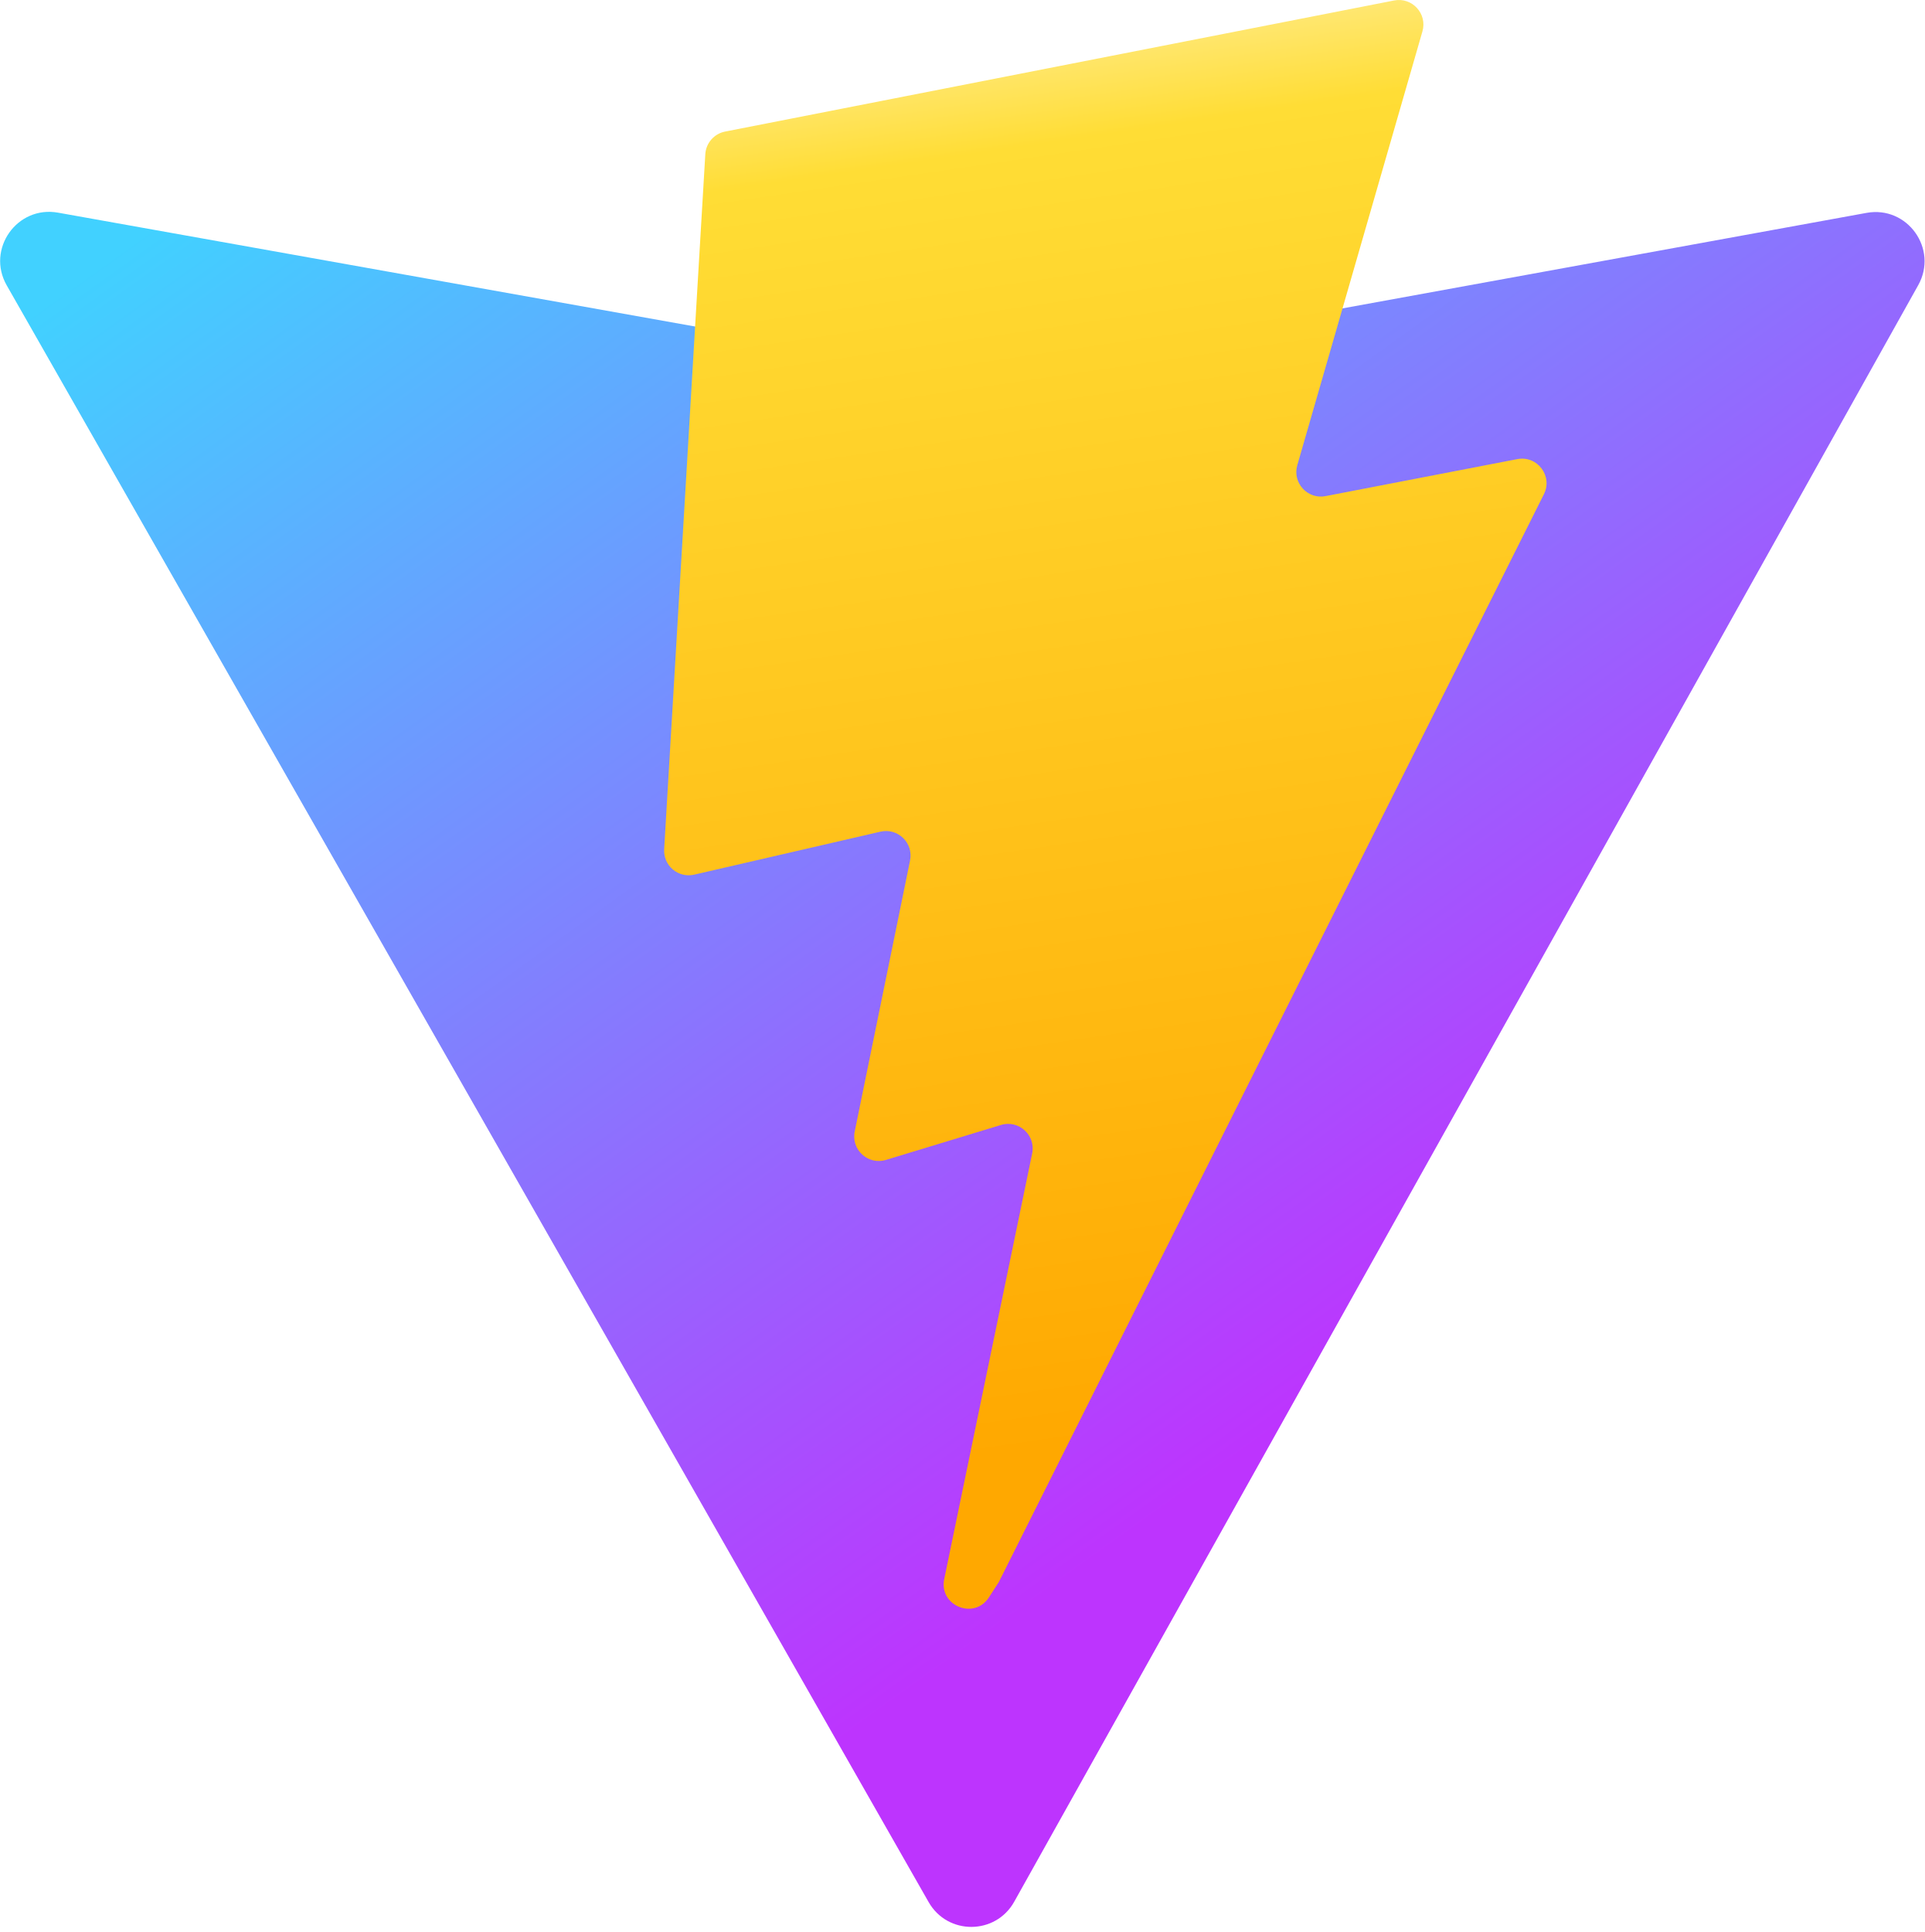
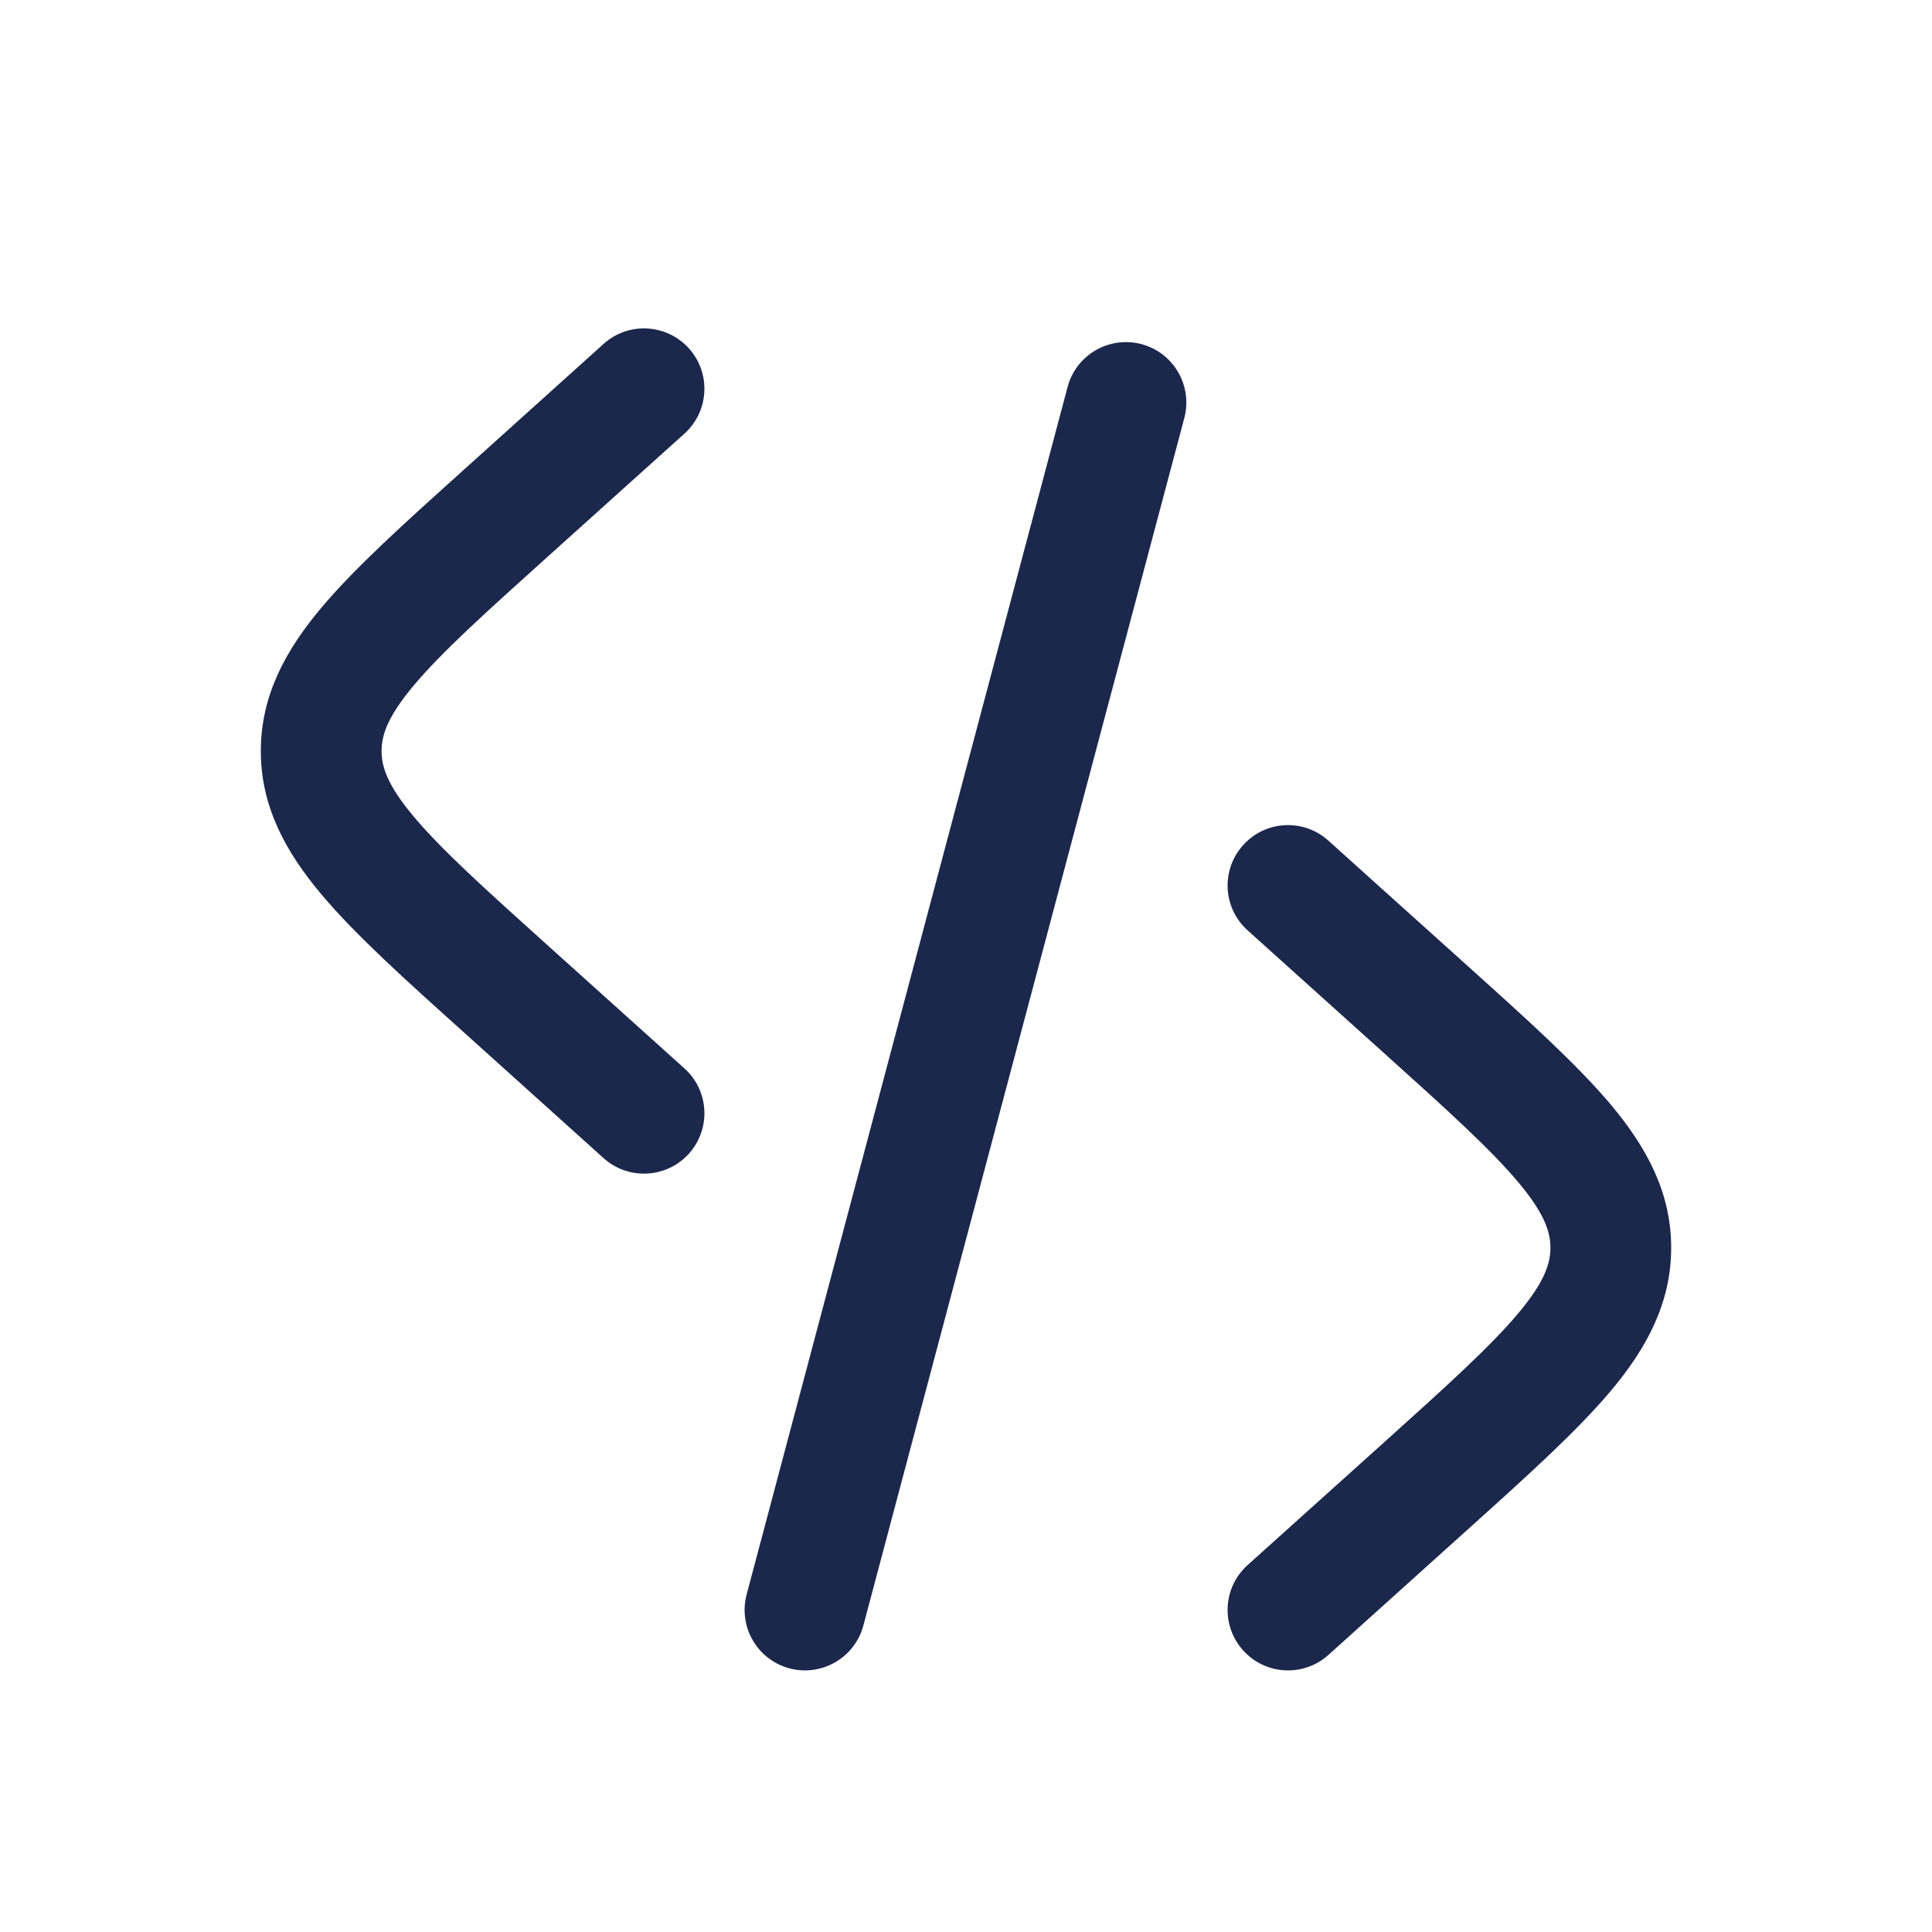
- <svg xmlns="http://www.w3.org/2000/svg" aria-hidden="true" role="img" class="iconify iconify--logos" width="31.88" height="32" preserveAspectRatio="xMidYMid meet" viewBox="0 0 256 257">
-   <defs>
-     <linearGradient id="IconifyId1813088fe1fbc01fb466" x1="-.828%" x2="57.636%" y1="7.652%" y2="78.411%">
-       <stop offset="0%" stop-color="#41D1FF" />
-       <stop offset="100%" stop-color="#BD34FE" />
-     </linearGradient>
-     <linearGradient id="IconifyId1813088fe1fbc01fb467" x1="43.376%" x2="50.316%" y1="2.242%" y2="89.03%">
-       <stop offset="0%" stop-color="#FFEA83" />
-       <stop offset="8.333%" stop-color="#FFDD35" />
-       <stop offset="100%" stop-color="#FFA800" />
-     </linearGradient>
-   </defs>
-   <path fill="url(#IconifyId1813088fe1fbc01fb466)" d="M255.153 37.938L134.897 252.976c-2.483 4.44-8.862 4.466-11.382.048L.875 37.958c-2.746-4.814 1.371-10.646 6.827-9.67l120.385 21.517a6.537 6.537 0 0 0 2.322-.004l117.867-21.483c5.438-.991 9.574 4.796 6.877 9.62Z" />
-   <path fill="url(#IconifyId1813088fe1fbc01fb467)" d="M185.432.063L96.44 17.501a3.268 3.268 0 0 0-2.634 3.014l-5.474 92.456a3.268 3.268 0 0 0 3.997 3.378l24.777-5.718c2.318-.535 4.413 1.507 3.936 3.838l-7.361 36.047c-.495 2.426 1.782 4.5 4.151 3.78l15.304-4.649c2.372-.72 4.652 1.36 4.15 3.788l-11.698 56.621c-.732 3.542 3.979 5.473 5.943 2.437l1.313-2.028l72.516-144.72c1.215-2.423-.88-5.186-3.54-4.672l-25.505 4.922c-2.396.462-4.435-1.77-3.759-4.114l16.646-57.705c.677-2.35-1.37-4.583-3.769-4.113Z" />
+ <svg xmlns="http://www.w3.org/2000/svg" width="800px" height="800px" viewBox="0 0 24 24" fill="none">
+   <path d="M8.502 5.387C8.81 5.11 8.835 4.636 8.558 4.328C8.28 4.02 7.806 3.995 7.498 4.272L5.761 5.836C5.024 6.499 4.414 7.048 3.994 7.547C3.553 8.071 3.24 8.634 3.24 9.33C3.24 10.025 3.553 10.588 3.994 11.112C4.414 11.611 5.024 12.161 5.761 12.823L7.498 14.387C7.806 14.664 8.28 14.639 8.558 14.331C8.835 14.023 8.81 13.549 8.502 13.272L6.805 11.745C6.017 11.036 5.486 10.556 5.142 10.147C4.812 9.754 4.74 9.525 4.74 9.33C4.74 9.134 4.812 8.905 5.142 8.512C5.486 8.103 6.017 7.623 6.805 6.914L8.502 5.387Z" fill="#1C274C" />
+   <path d="M14.18 4.275C14.58 4.382 14.818 4.792 14.712 5.193L10.725 20.193C10.618 20.593 10.208 20.831 9.807 20.725C9.407 20.618 9.169 20.208 9.275 19.807L13.262 4.807C13.368 4.407 13.779 4.169 14.18 4.275Z" fill="#1C274C" />
+   <path d="M15.443 10.498C15.72 10.19 16.194 10.165 16.502 10.443L18.239 12.006C18.976 12.669 19.586 13.219 20.006 13.717C20.447 14.242 20.76 14.805 20.76 15.5C20.76 16.195 20.447 16.759 20.006 17.283C19.586 17.781 18.976 18.331 18.239 18.994L16.502 20.558C16.194 20.835 15.72 20.81 15.443 20.502C15.165 20.194 15.19 19.72 15.498 19.442L17.195 17.916C17.983 17.207 18.514 16.726 18.858 16.317C19.188 15.925 19.26 15.695 19.26 15.5C19.26 15.305 19.188 15.075 18.858 14.683C18.514 14.274 17.983 13.793 17.195 13.084L15.498 11.557C15.19 11.28 15.165 10.806 15.443 10.498Z" fill="#1C274C" />
</svg>
